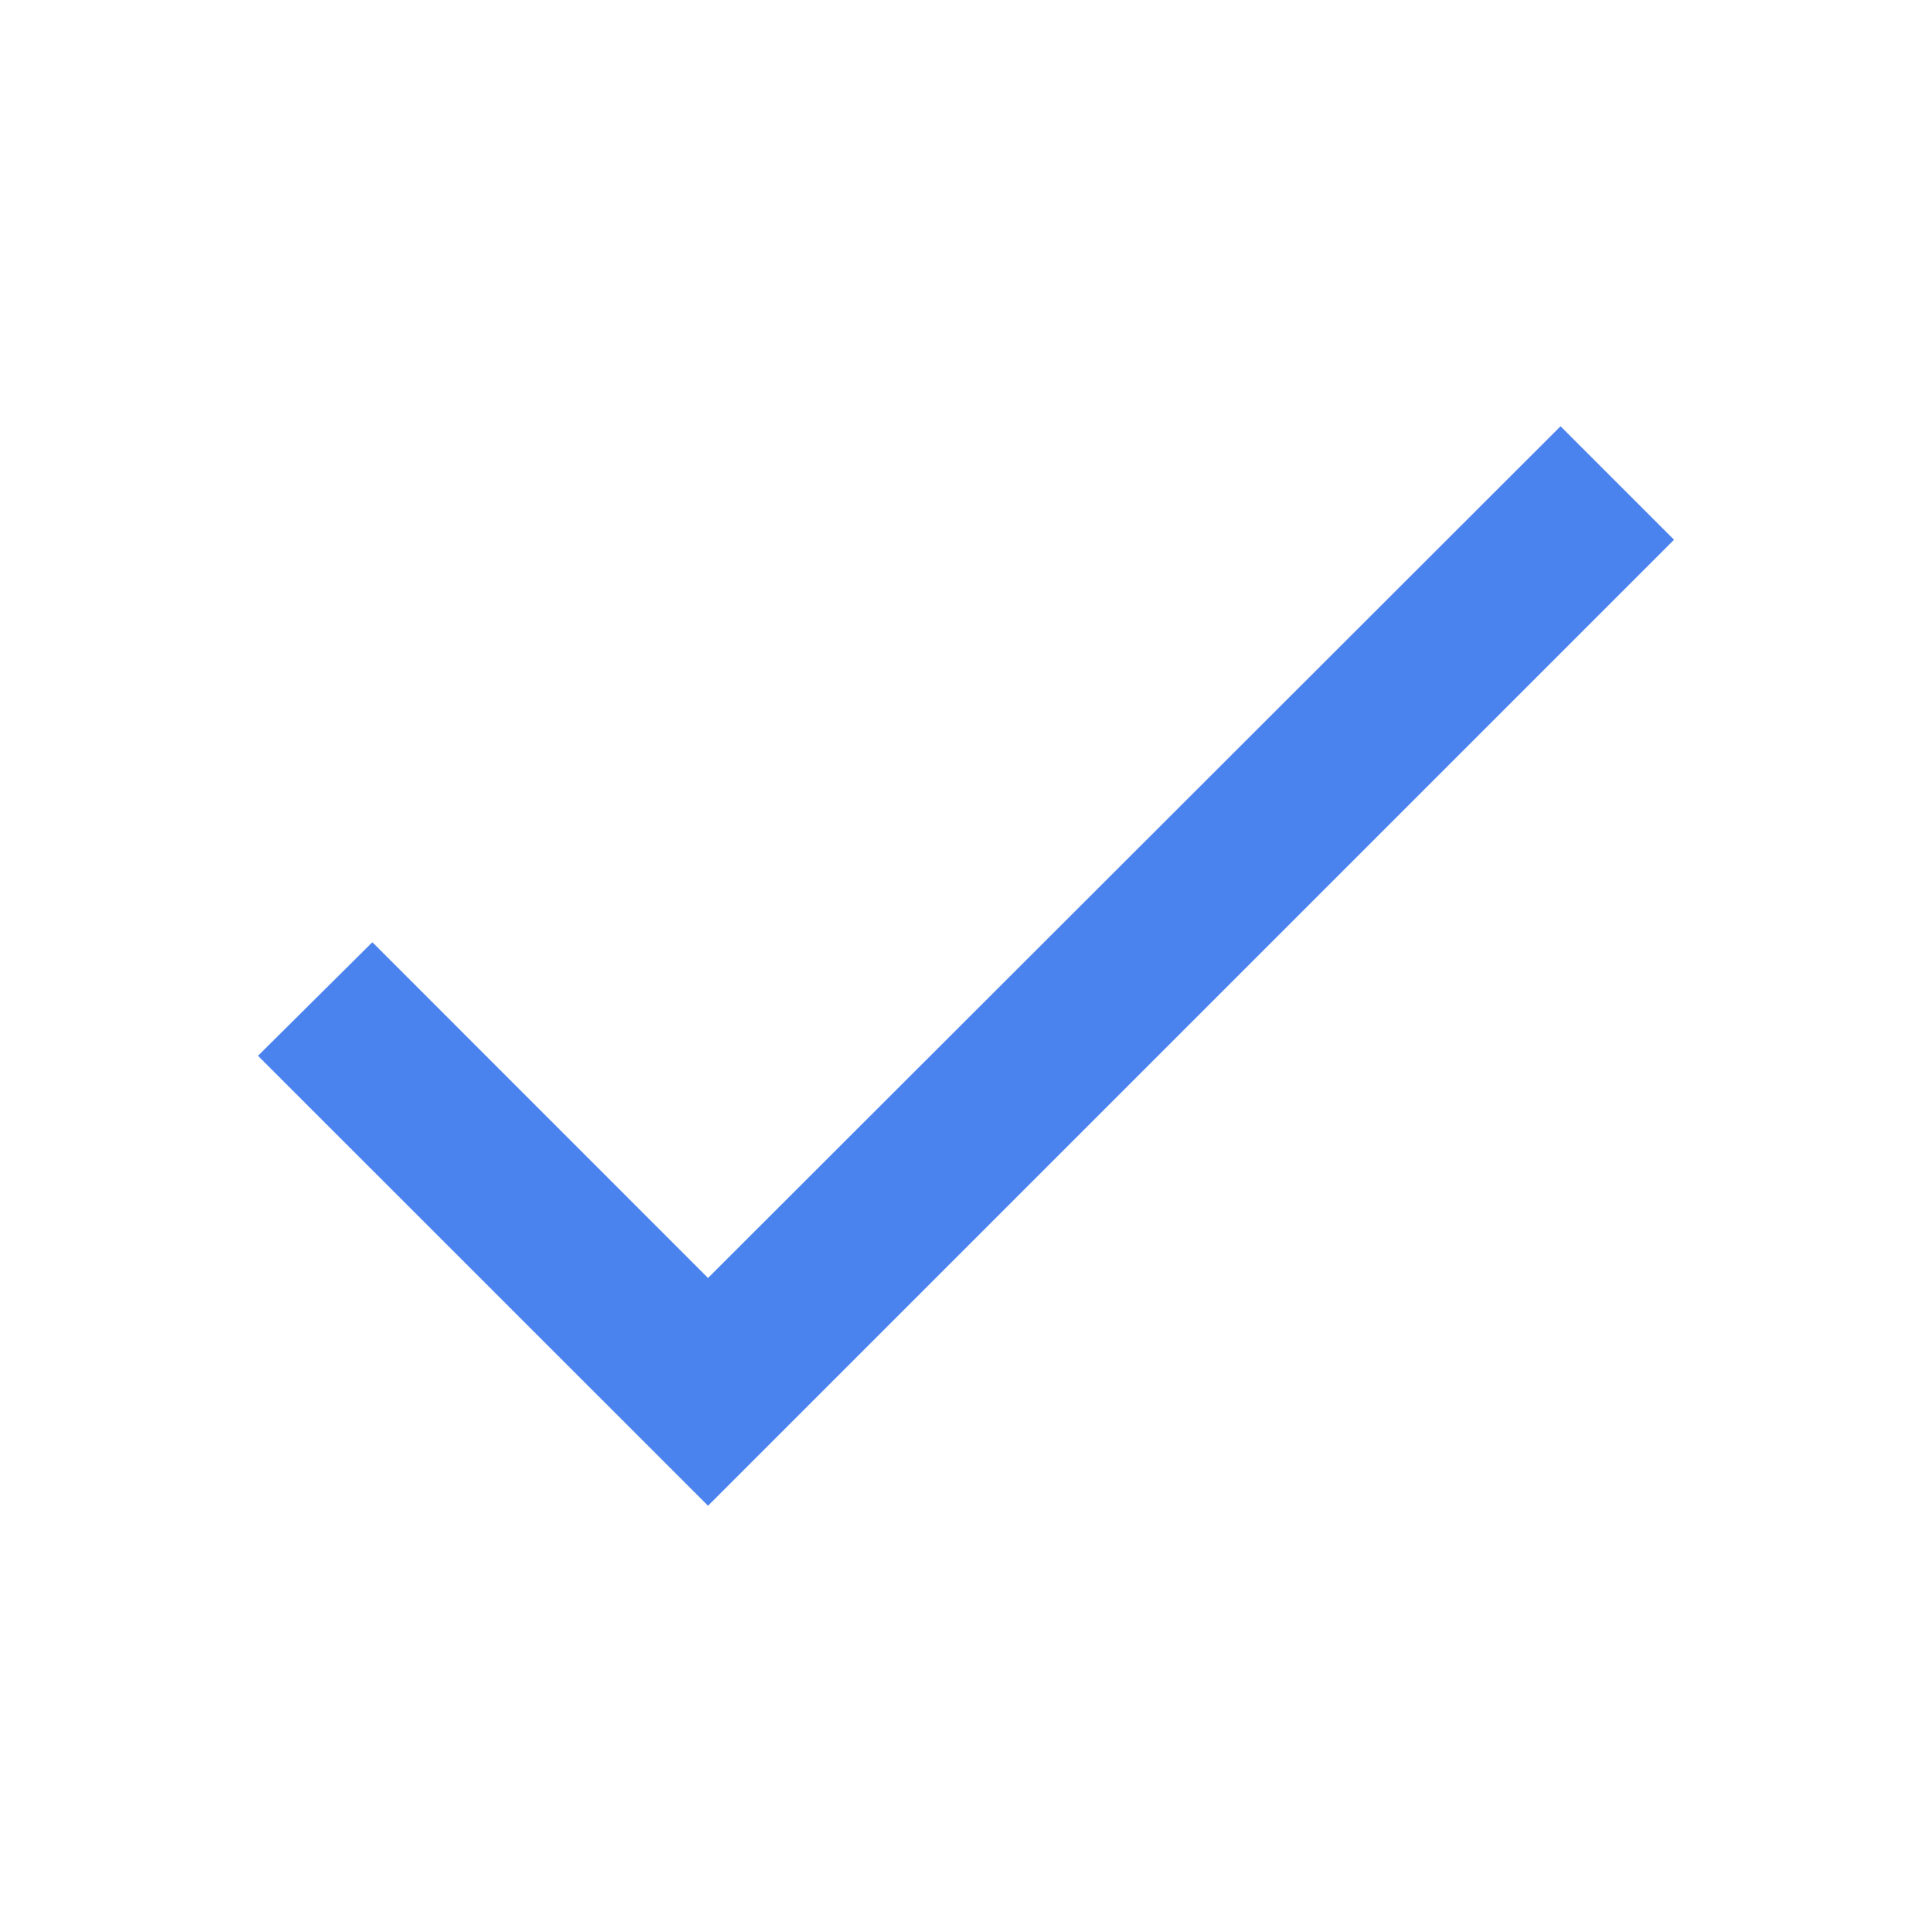
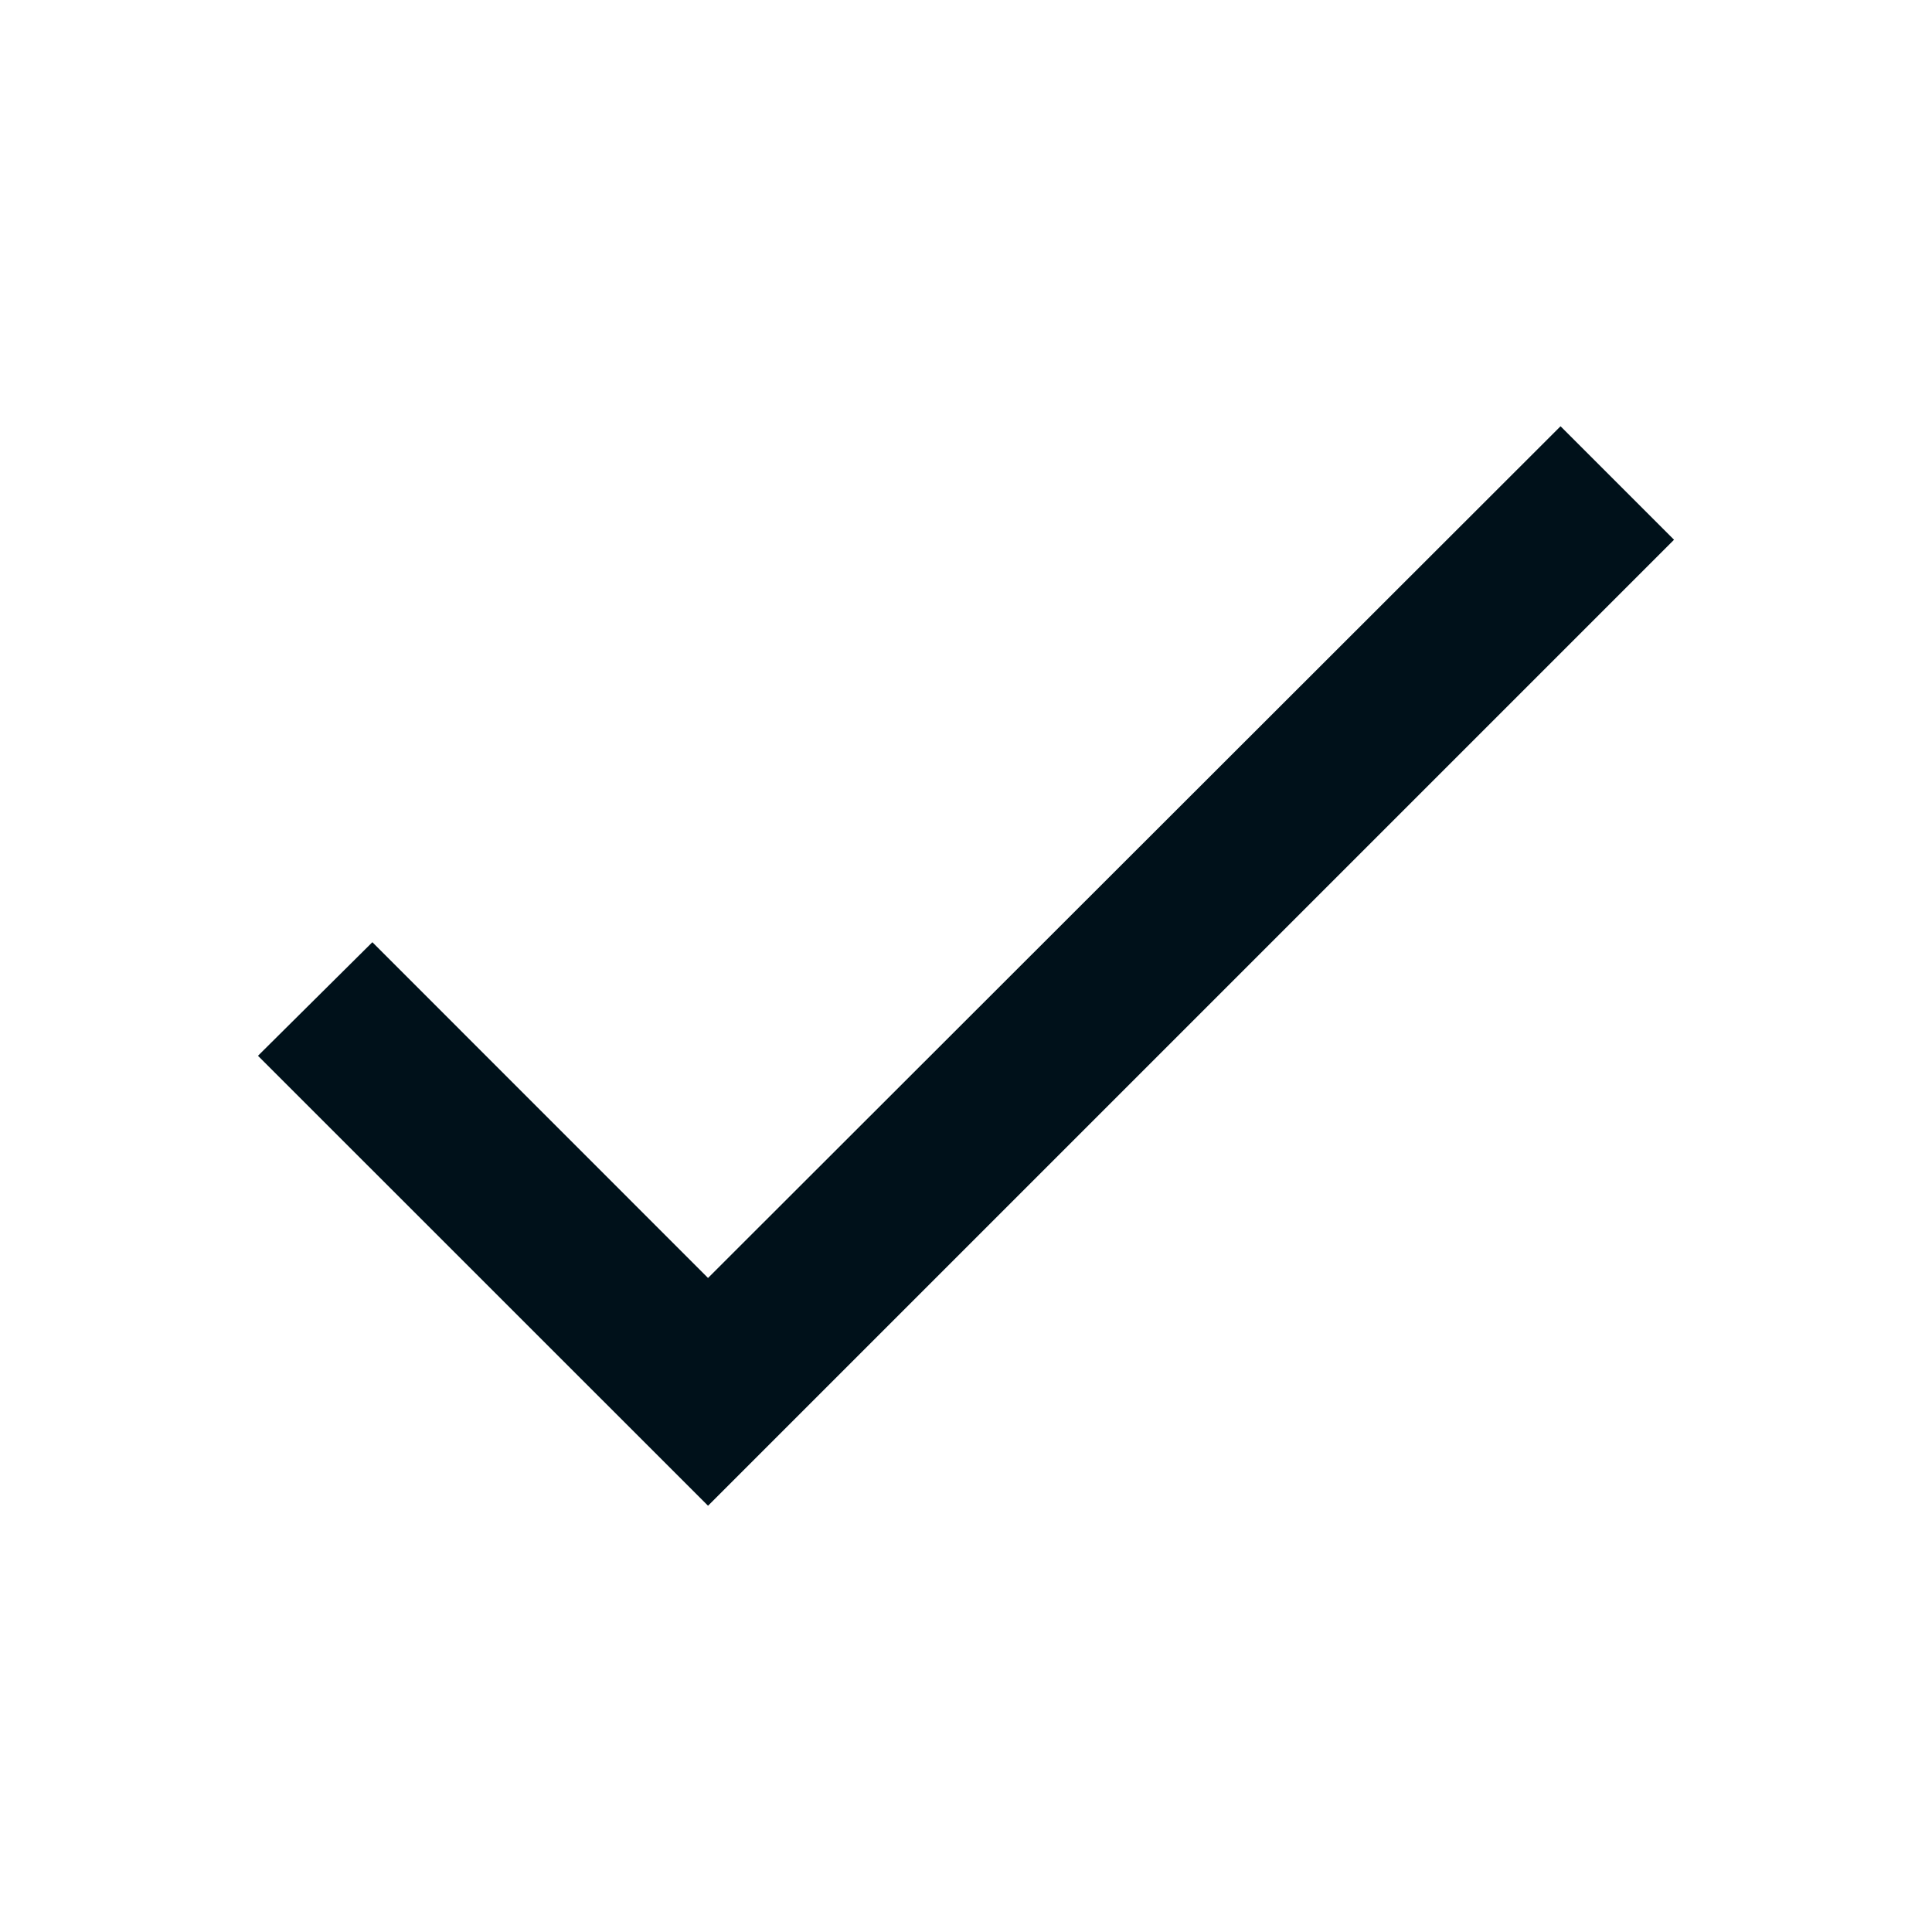
<svg xmlns="http://www.w3.org/2000/svg" width="19" height="19" viewBox="0 0 19 19" fill="none">
-   <path d="M6.963 12.568L3.662 9.266L2.537 10.383L6.963 14.808L16.463 5.308L15.347 4.192L6.963 12.568Z" fill="#4B83EE" />
+   <path d="M6.963 12.568L3.662 9.266L2.537 10.383L6.963 14.808L16.463 5.308L15.347 4.192L6.963 12.568Z" fill="#00111A" />
</svg>
